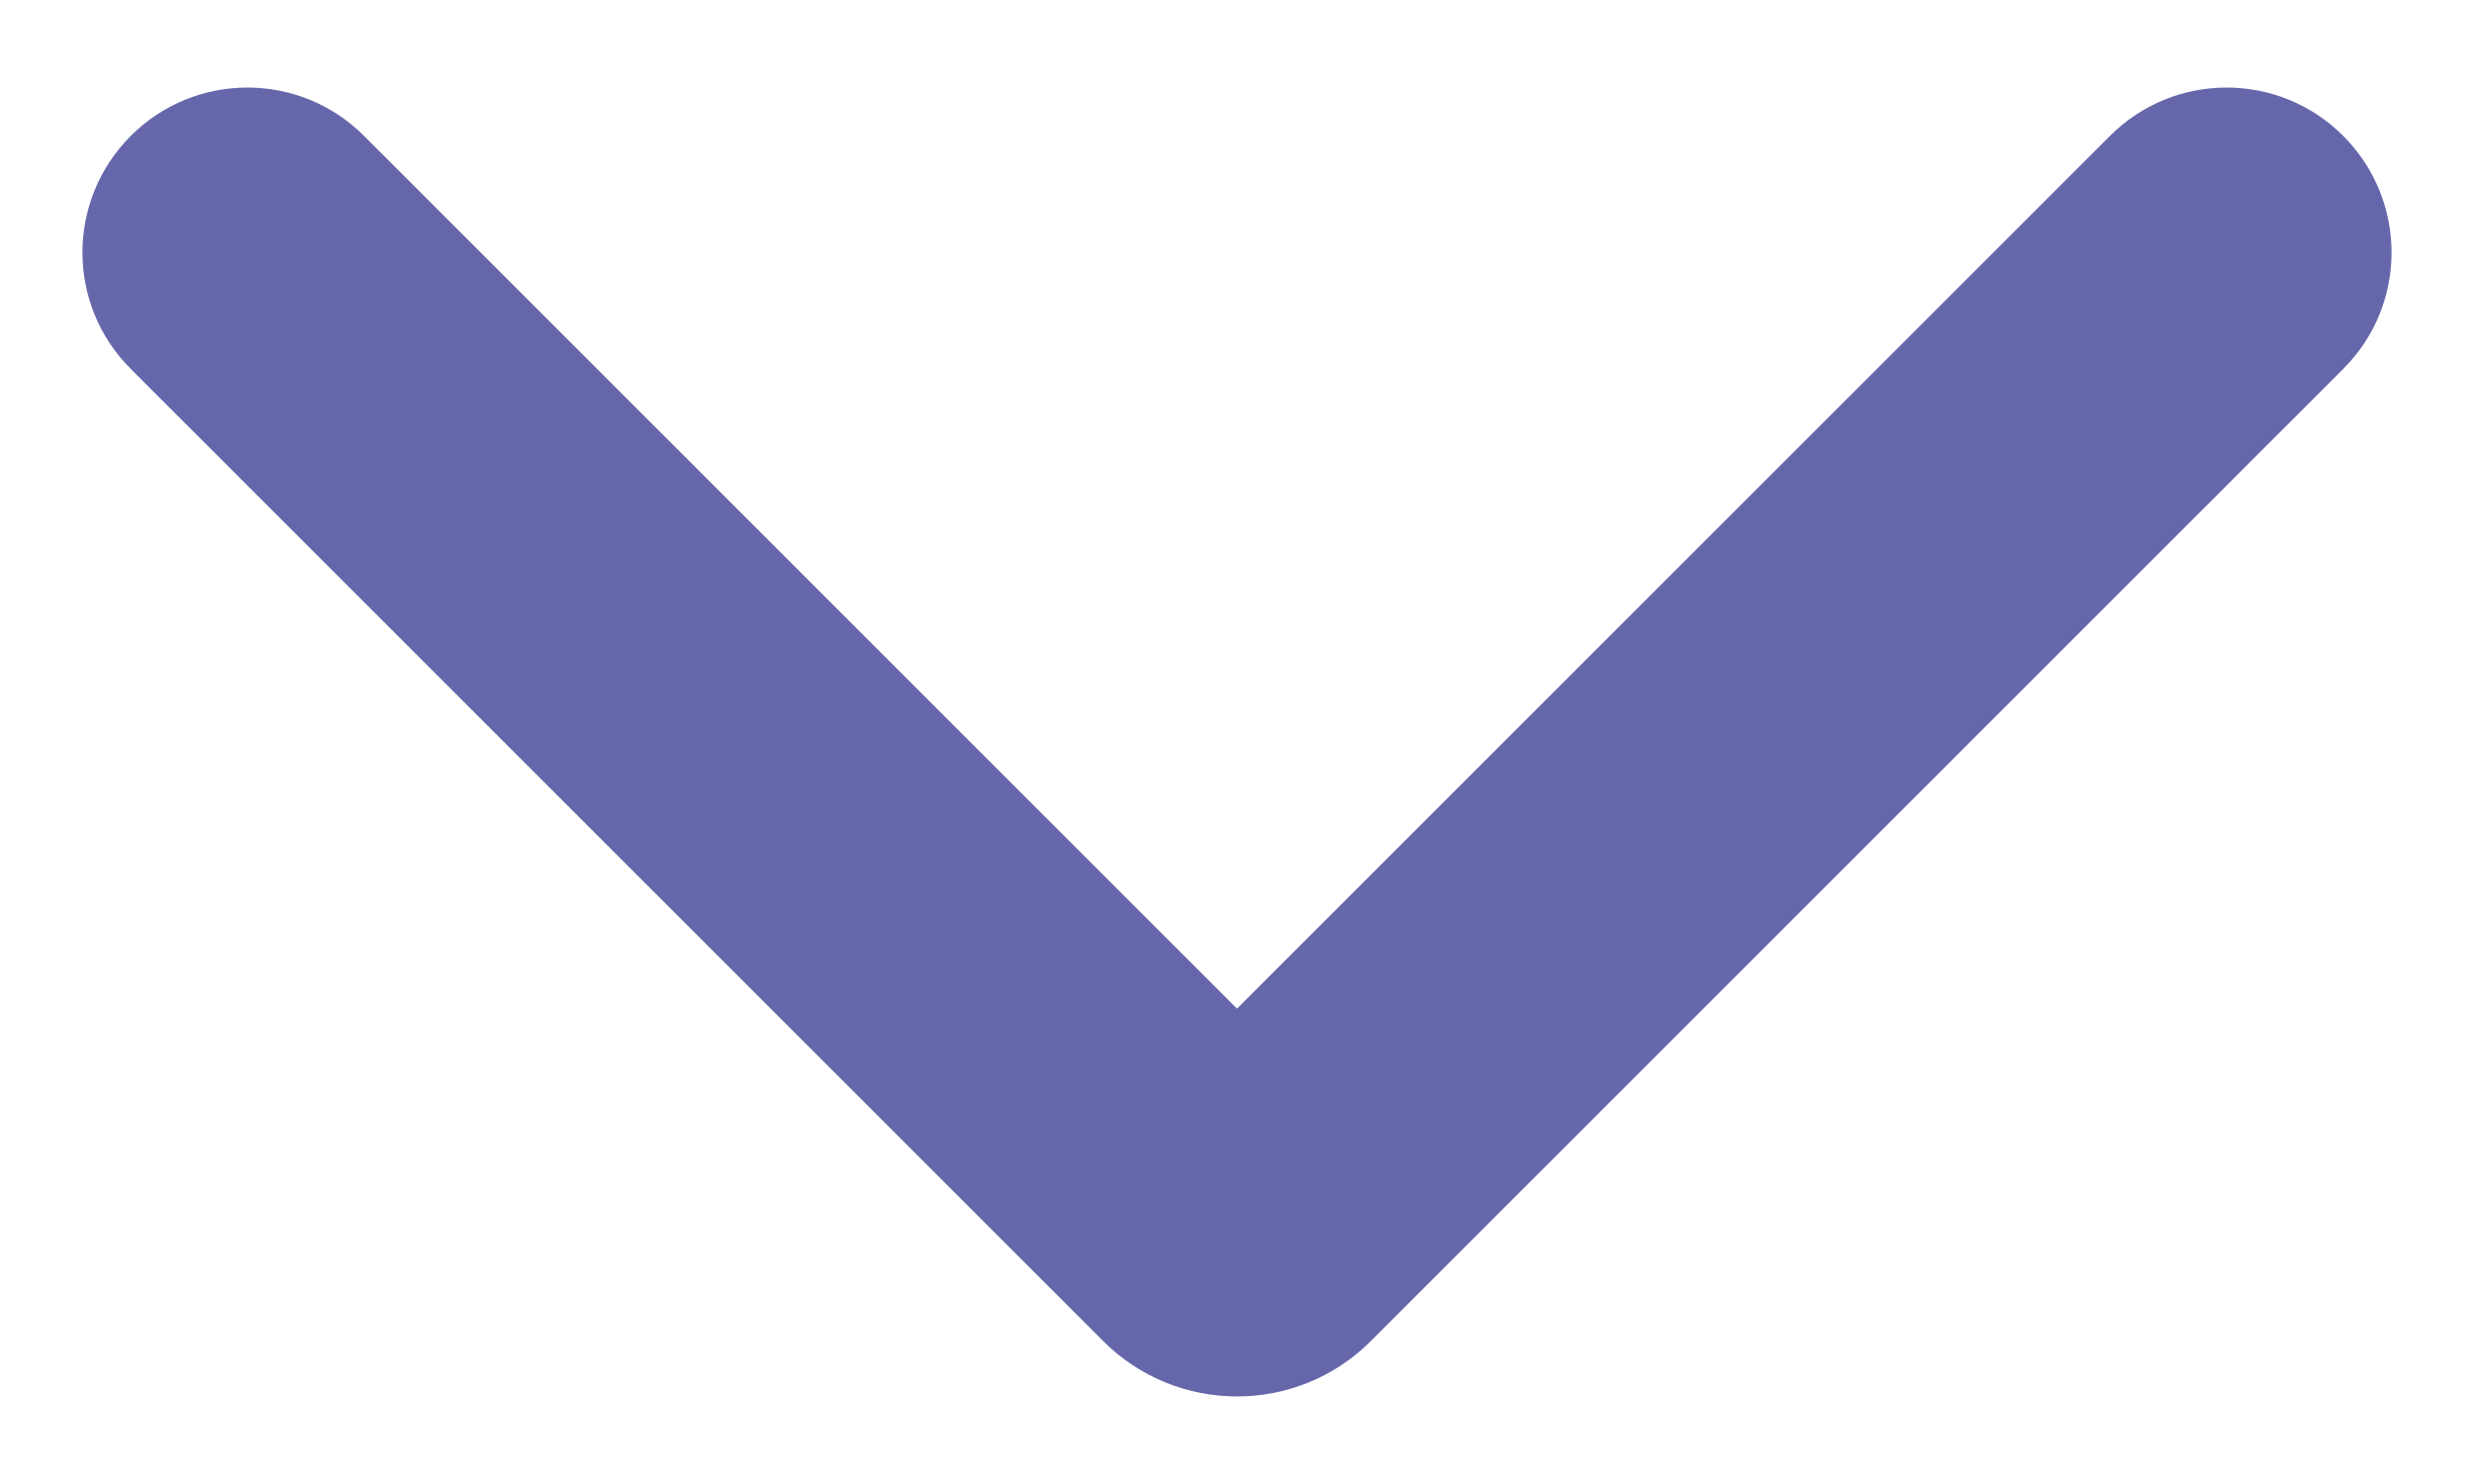
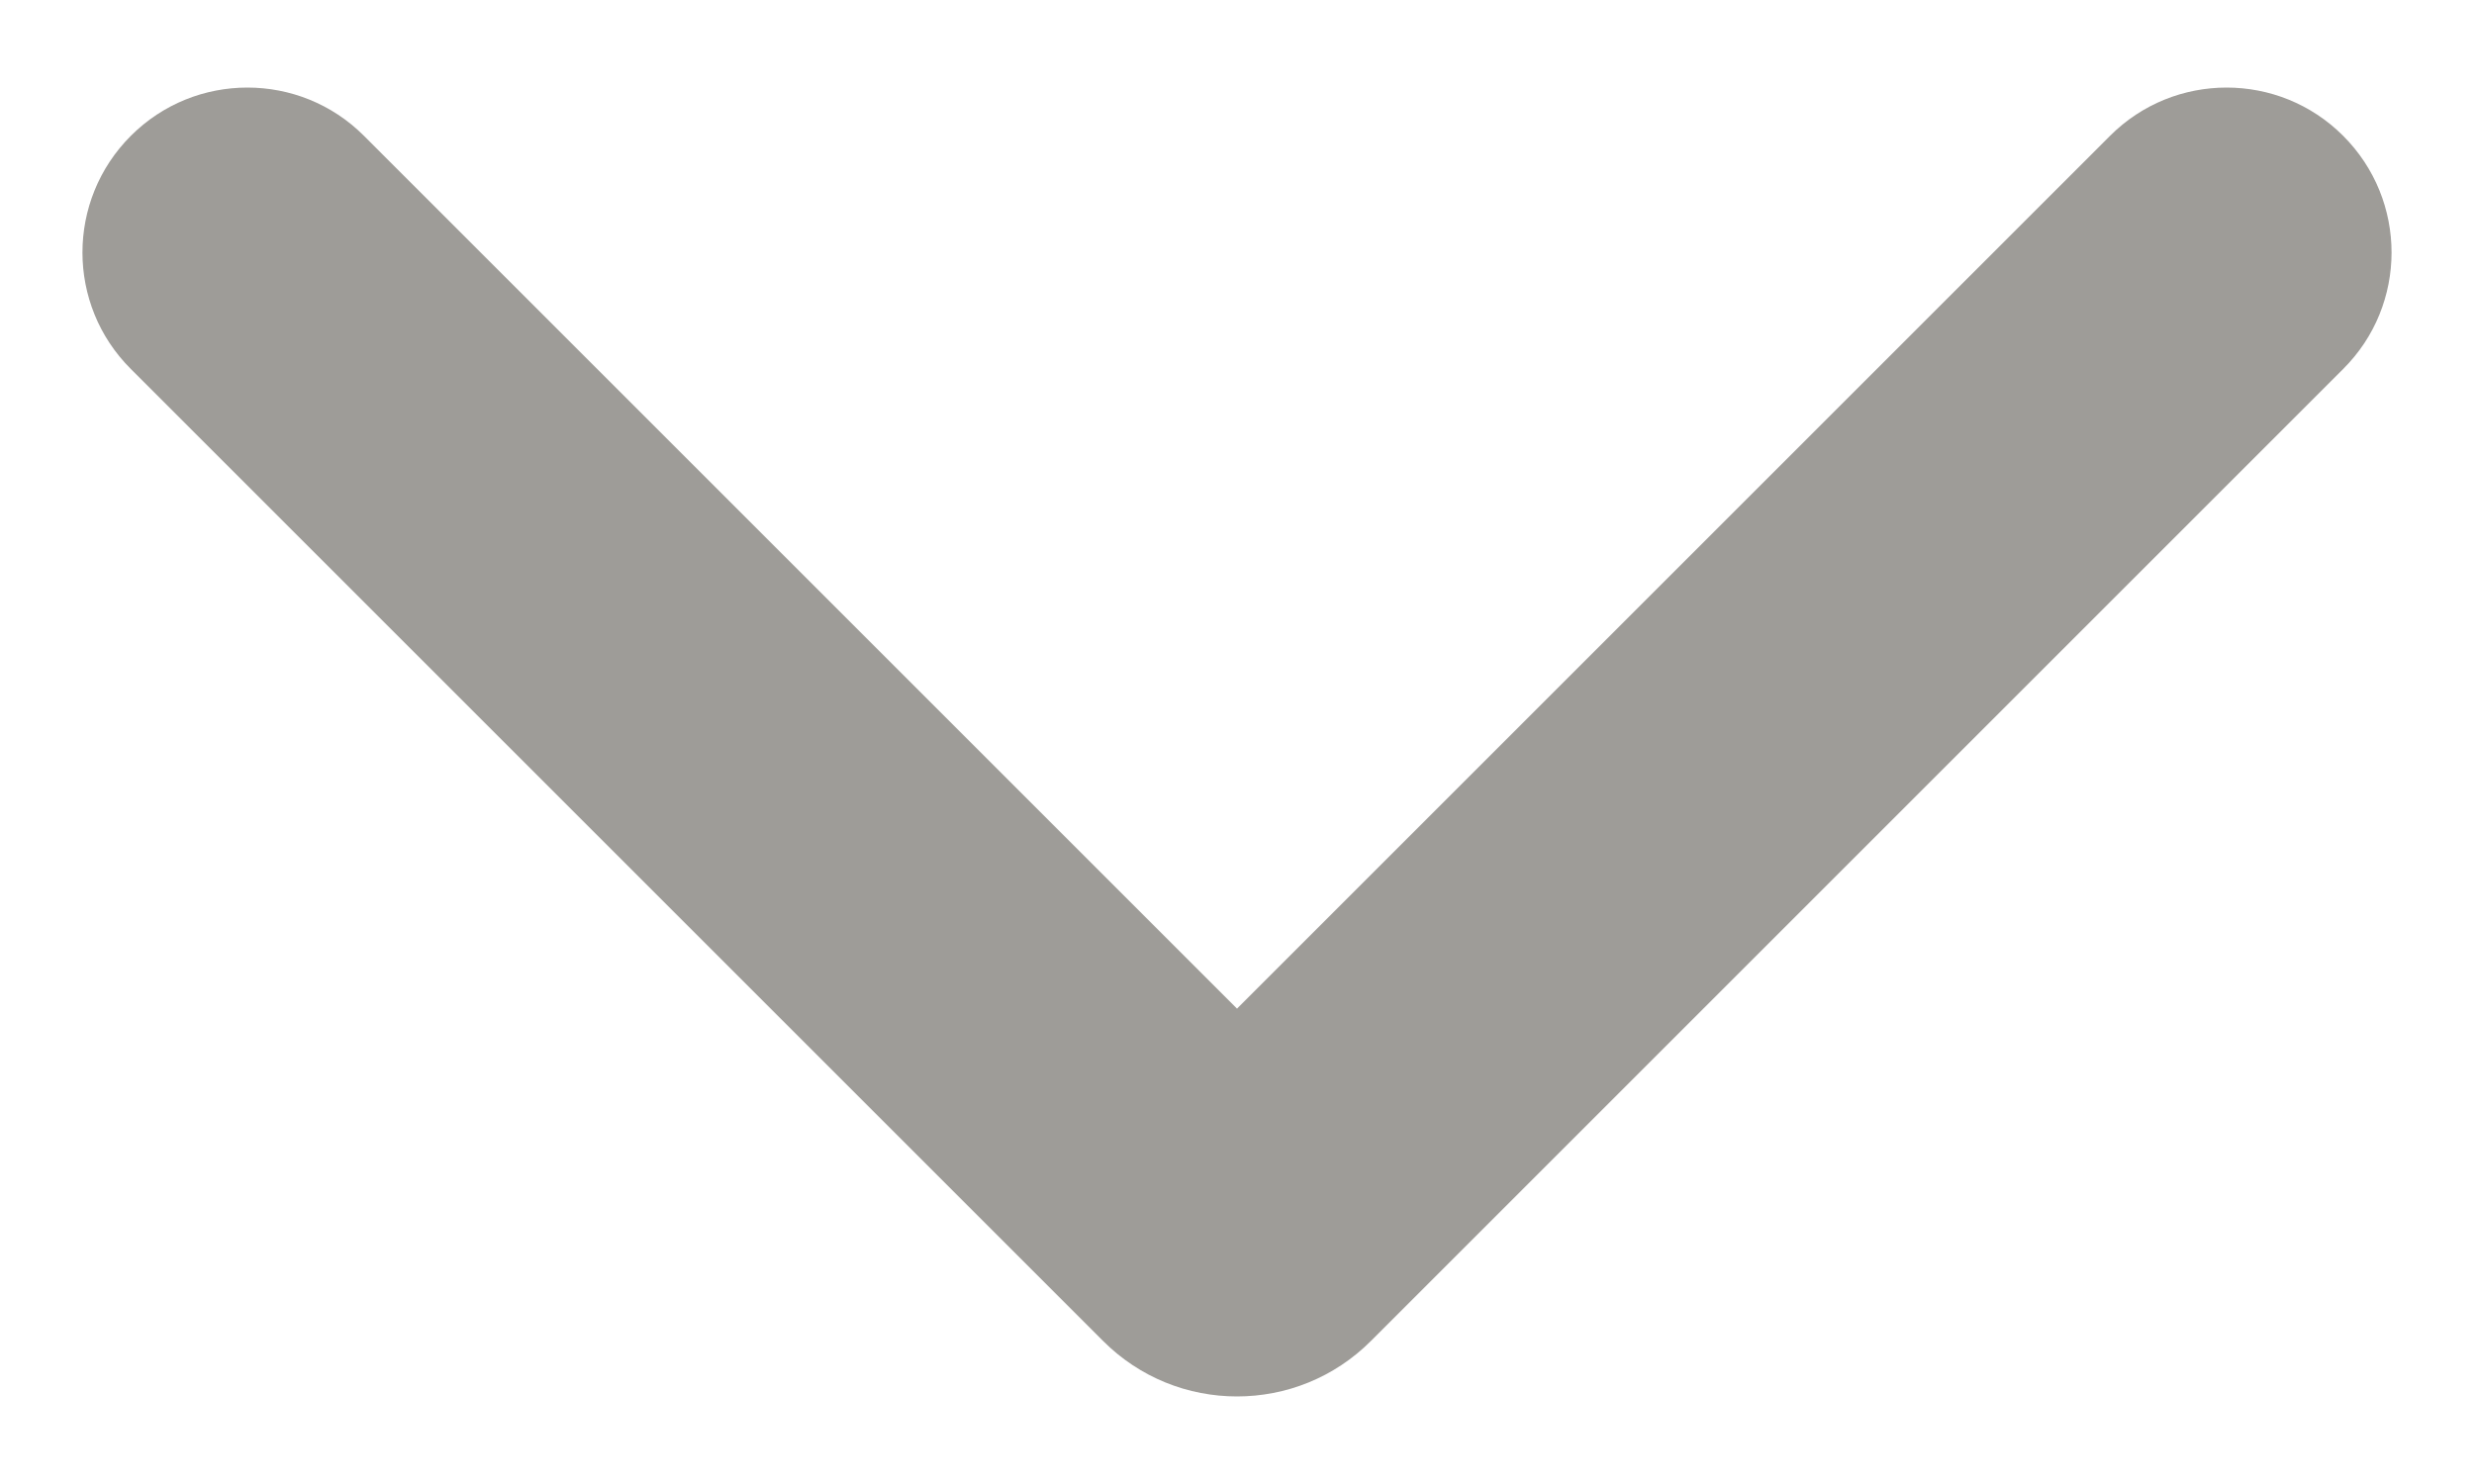
<svg xmlns="http://www.w3.org/2000/svg" width="10" height="6" viewBox="0 0 10 6" fill="none">
-   <path fill-rule="evenodd" clip-rule="evenodd" d="M0.529 0.549C0.789 0.289 1.211 0.289 1.471 0.549L5 4.078L8.529 0.549C8.789 0.289 9.211 0.289 9.471 0.549C9.732 0.81 9.732 1.232 9.471 1.492L5.542 5.421C5.243 5.721 4.757 5.721 4.458 5.421L0.529 1.492C0.268 1.232 0.268 0.81 0.529 0.549Z" fill="#6667AB" />
+   <path fill-rule="evenodd" clip-rule="evenodd" d="M0.529 0.549C0.789 0.289 1.211 0.289 1.471 0.549L5 4.078L8.529 0.549C8.789 0.289 9.211 0.289 9.471 0.549C9.732 0.81 9.732 1.232 9.471 1.492L5.542 5.421C5.243 5.721 4.757 5.721 4.458 5.421L0.529 1.492C0.268 1.232 0.268 0.81 0.529 0.549Z" fill="#9E9C98" />
</svg>
